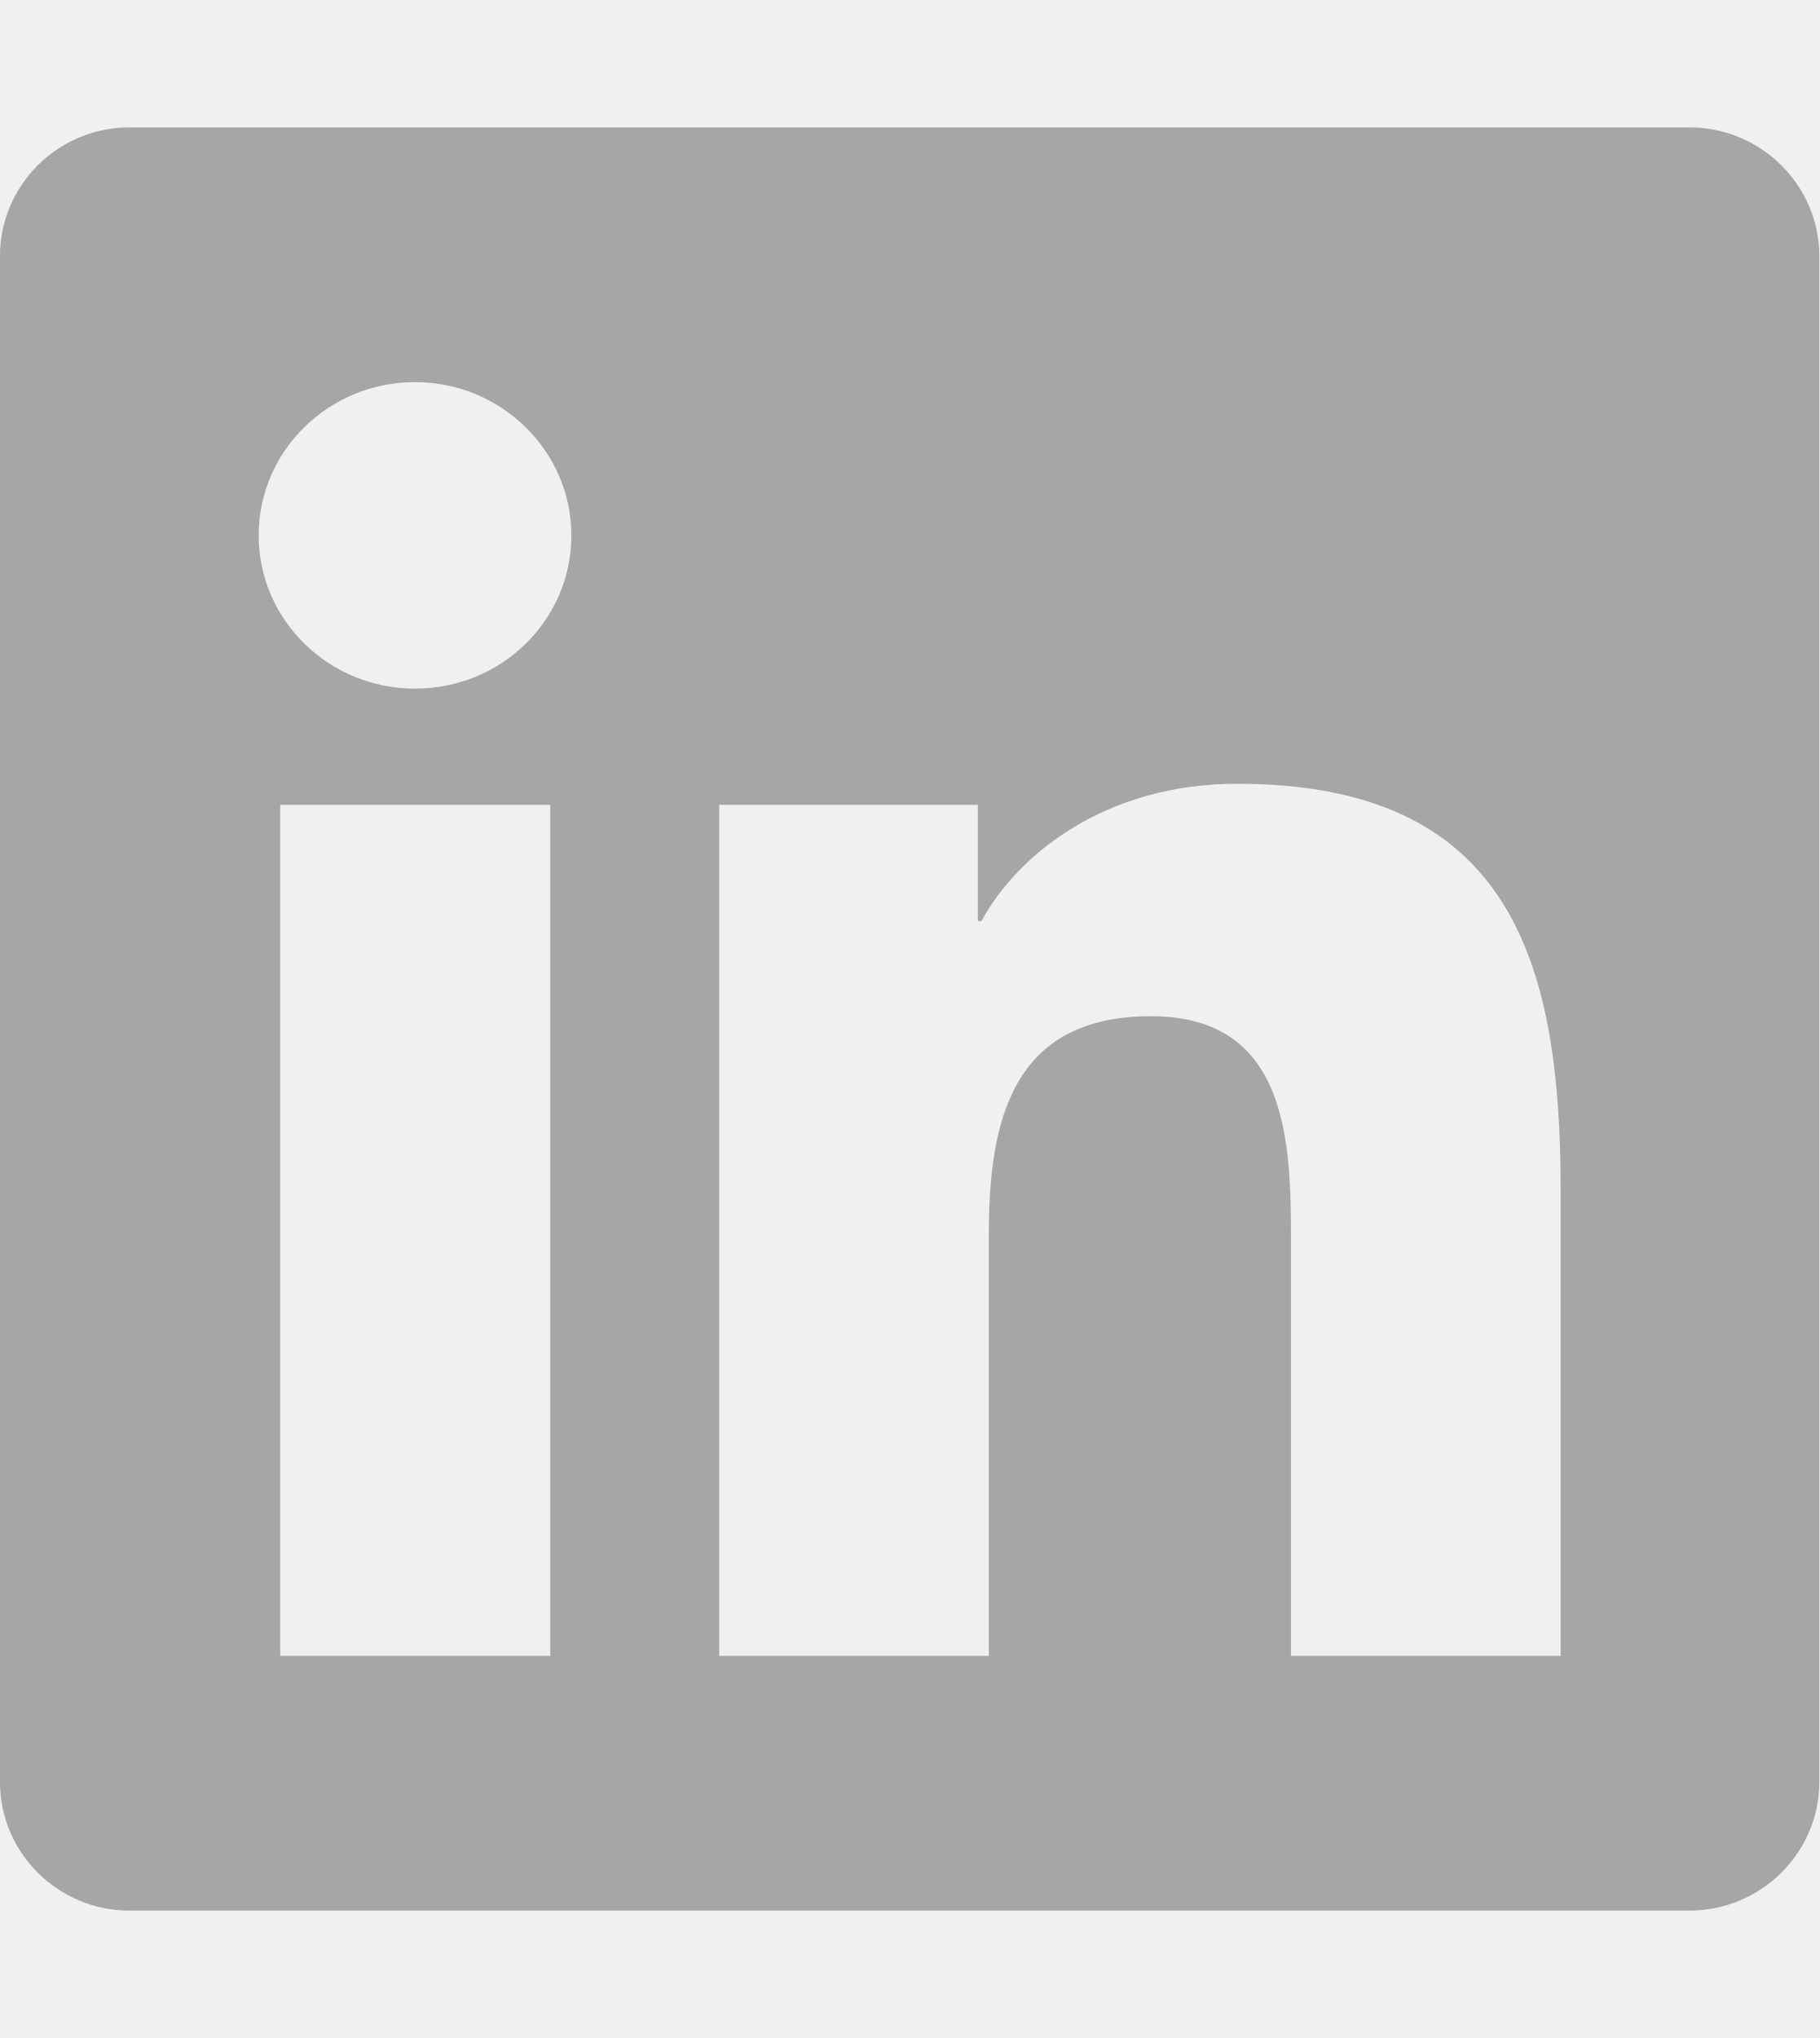
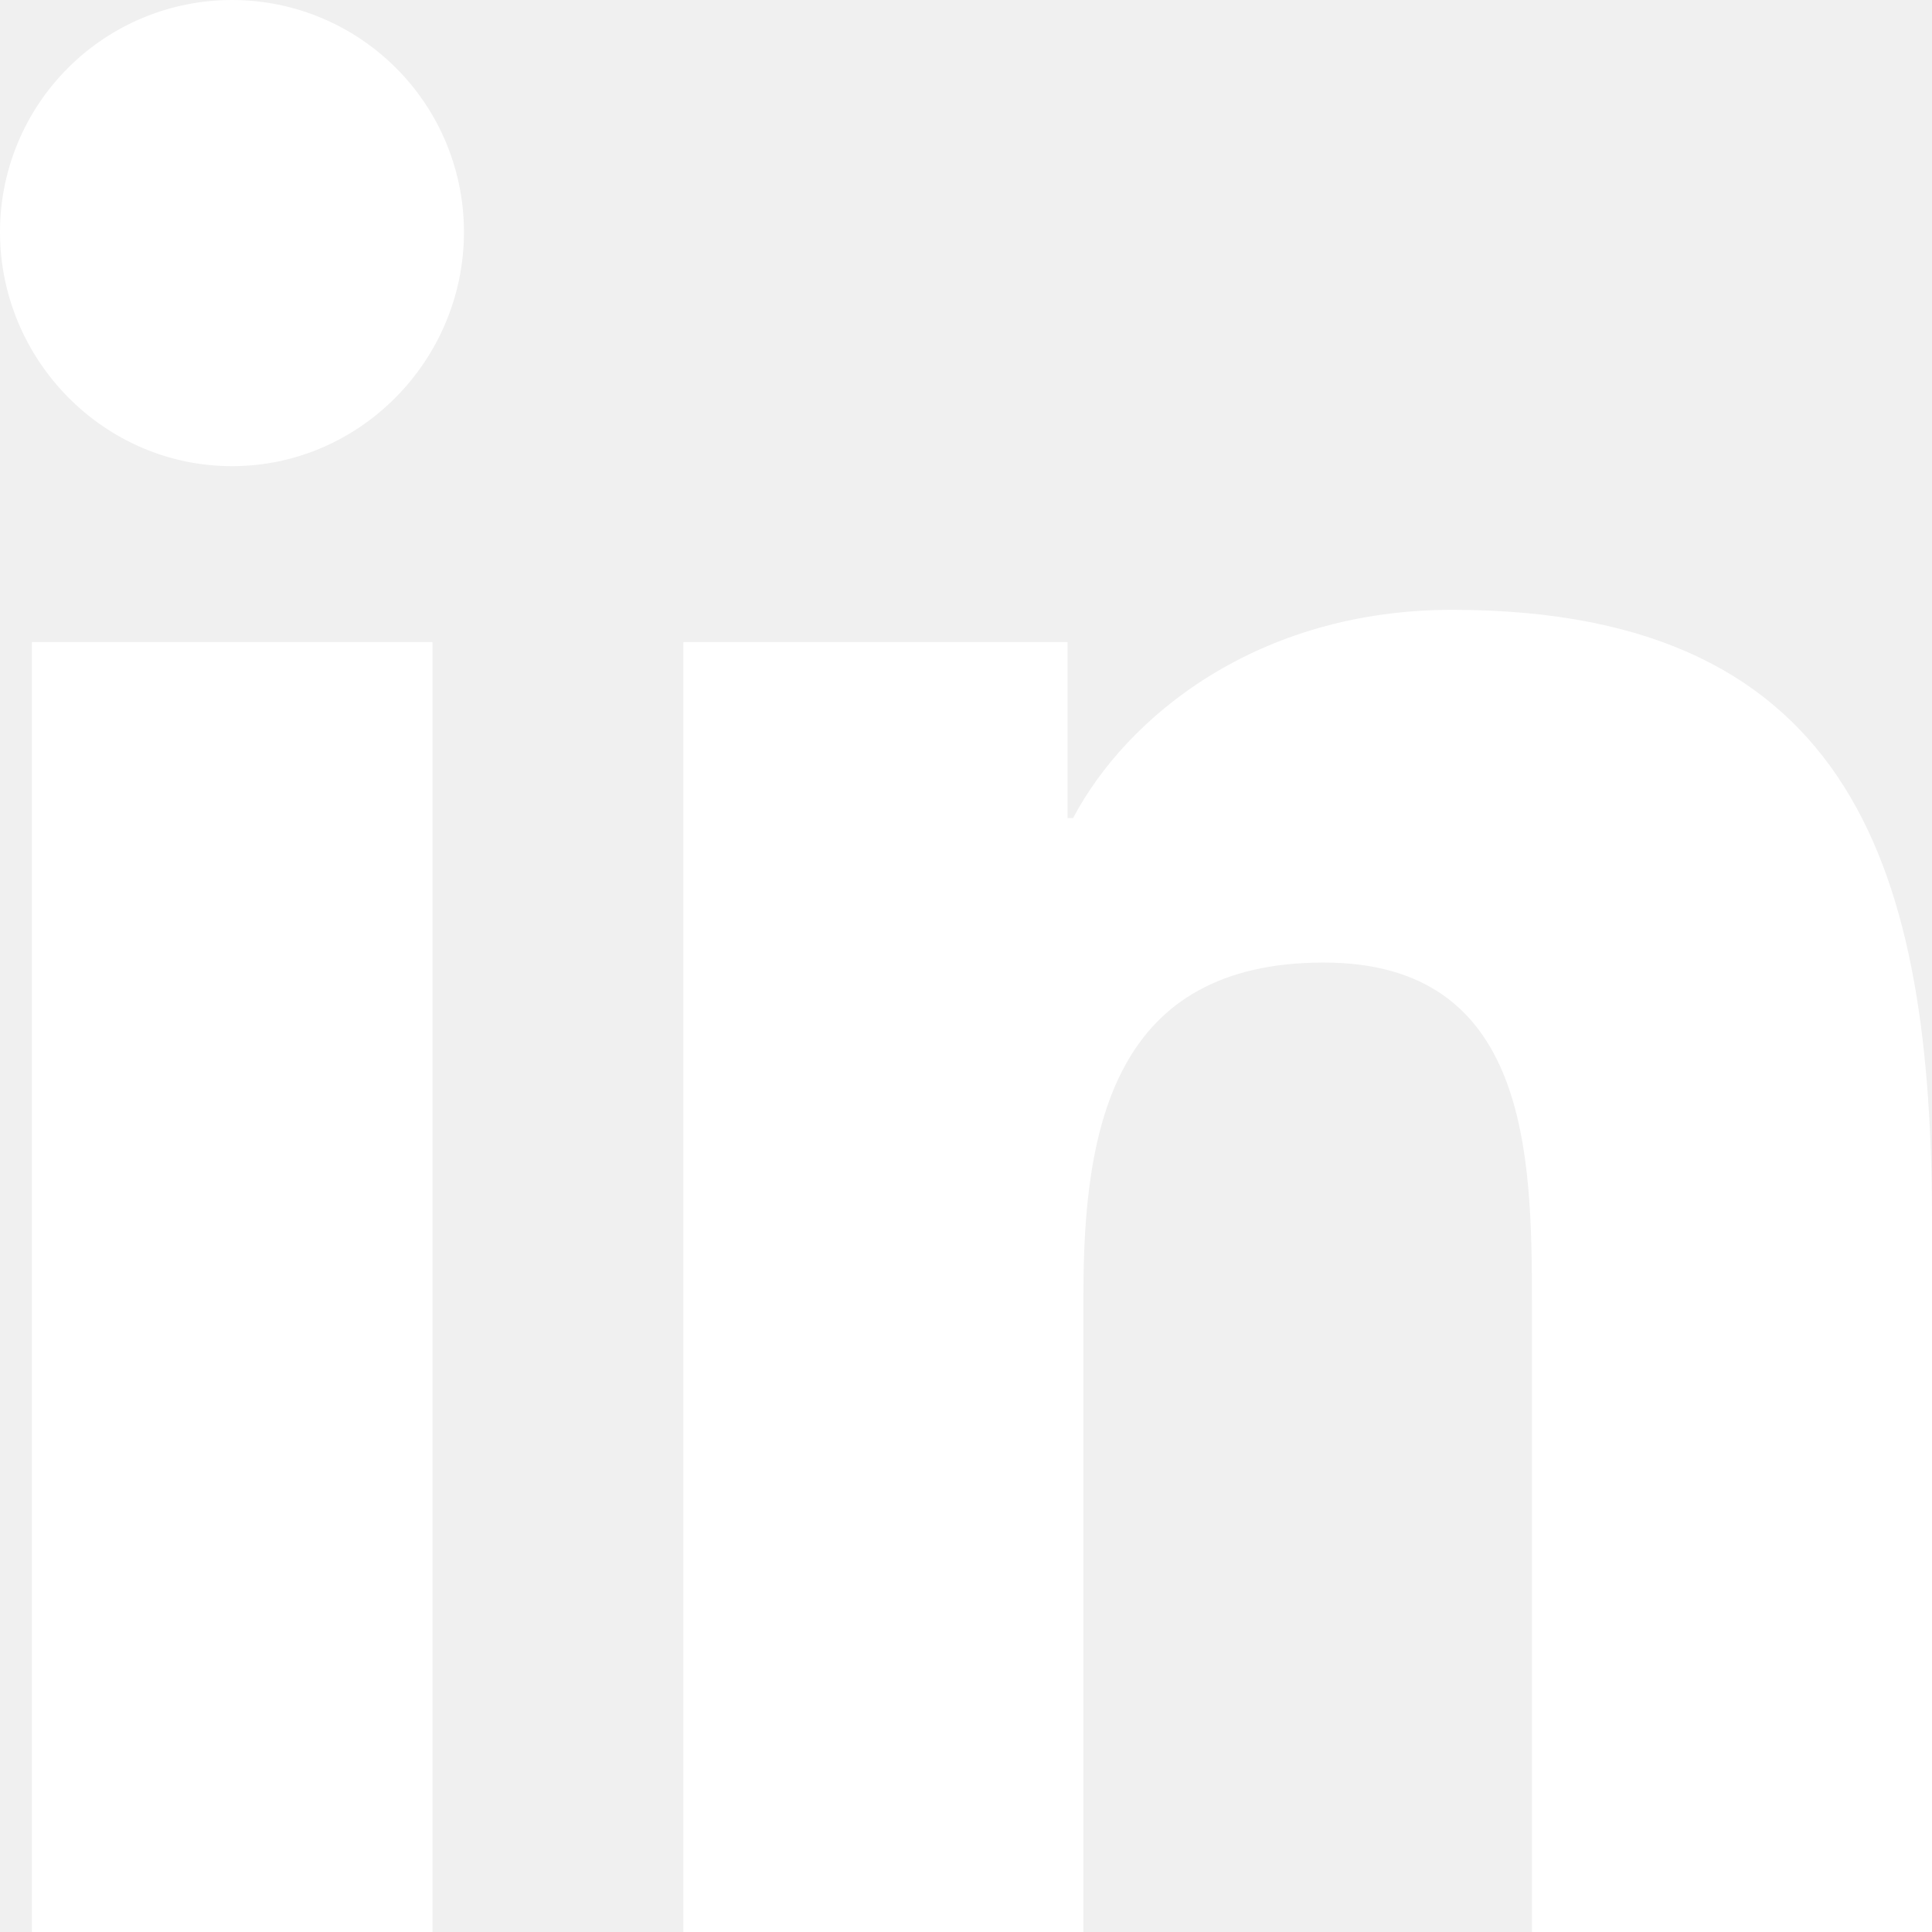
- <svg xmlns="http://www.w3.org/2000/svg" width="50" height="56" viewBox="0 0 50 56" fill="none">
-   <path d="M46.429 3.5H3.56C1.596 3.5 0 5.086 0 7.033V48.967C0 50.914 1.596 52.5 3.56 52.5H46.429C48.393 52.5 50 50.914 50 48.967V7.033C50 5.086 48.393 3.5 46.429 3.5ZM15.112 45.5H7.701V22.116H15.123V45.5H15.112ZM11.406 18.922C9.029 18.922 7.109 17.03 7.109 14.711C7.109 12.392 9.029 10.5 11.406 10.5C13.772 10.5 15.703 12.392 15.703 14.711C15.703 17.041 13.784 18.922 11.406 18.922V18.922ZM42.891 45.5H35.48V34.125C35.48 31.413 35.424 27.923 31.63 27.923C27.768 27.923 27.176 30.877 27.176 33.928V45.5H19.766V22.116H26.875V25.309H26.975C27.969 23.472 30.391 21.536 33.995 21.536C41.495 21.536 42.891 26.381 42.891 32.681V45.5V45.5Z" fill="#A6A6A6" />
+ <svg xmlns="http://www.w3.org/2000/svg" width="14" height="14" viewBox="0 0 14 14" fill="none">
+   <path d="M3.134 14H0.231V4.653H3.134V14ZM1.681 3.378C0.753 3.378 0 2.609 0 1.681C6.64312e-09 1.235 0.177 0.808 0.492 0.493C0.808 0.177 1.235 0 1.681 0C2.127 0 2.554 0.177 2.87 0.493C3.185 0.808 3.362 1.235 3.362 1.681C3.362 2.609 2.609 3.378 1.681 3.378ZM13.997 14H11.101V9.45C11.101 8.366 11.079 6.975 9.592 6.975C8.082 6.975 7.851 8.153 7.851 9.372V14H4.952V4.653H7.736V5.928H7.776C8.164 5.194 9.11 4.419 10.523 4.419C13.46 4.419 14 6.353 14 8.866V14H13.997Z" fill="white" />
</svg>
